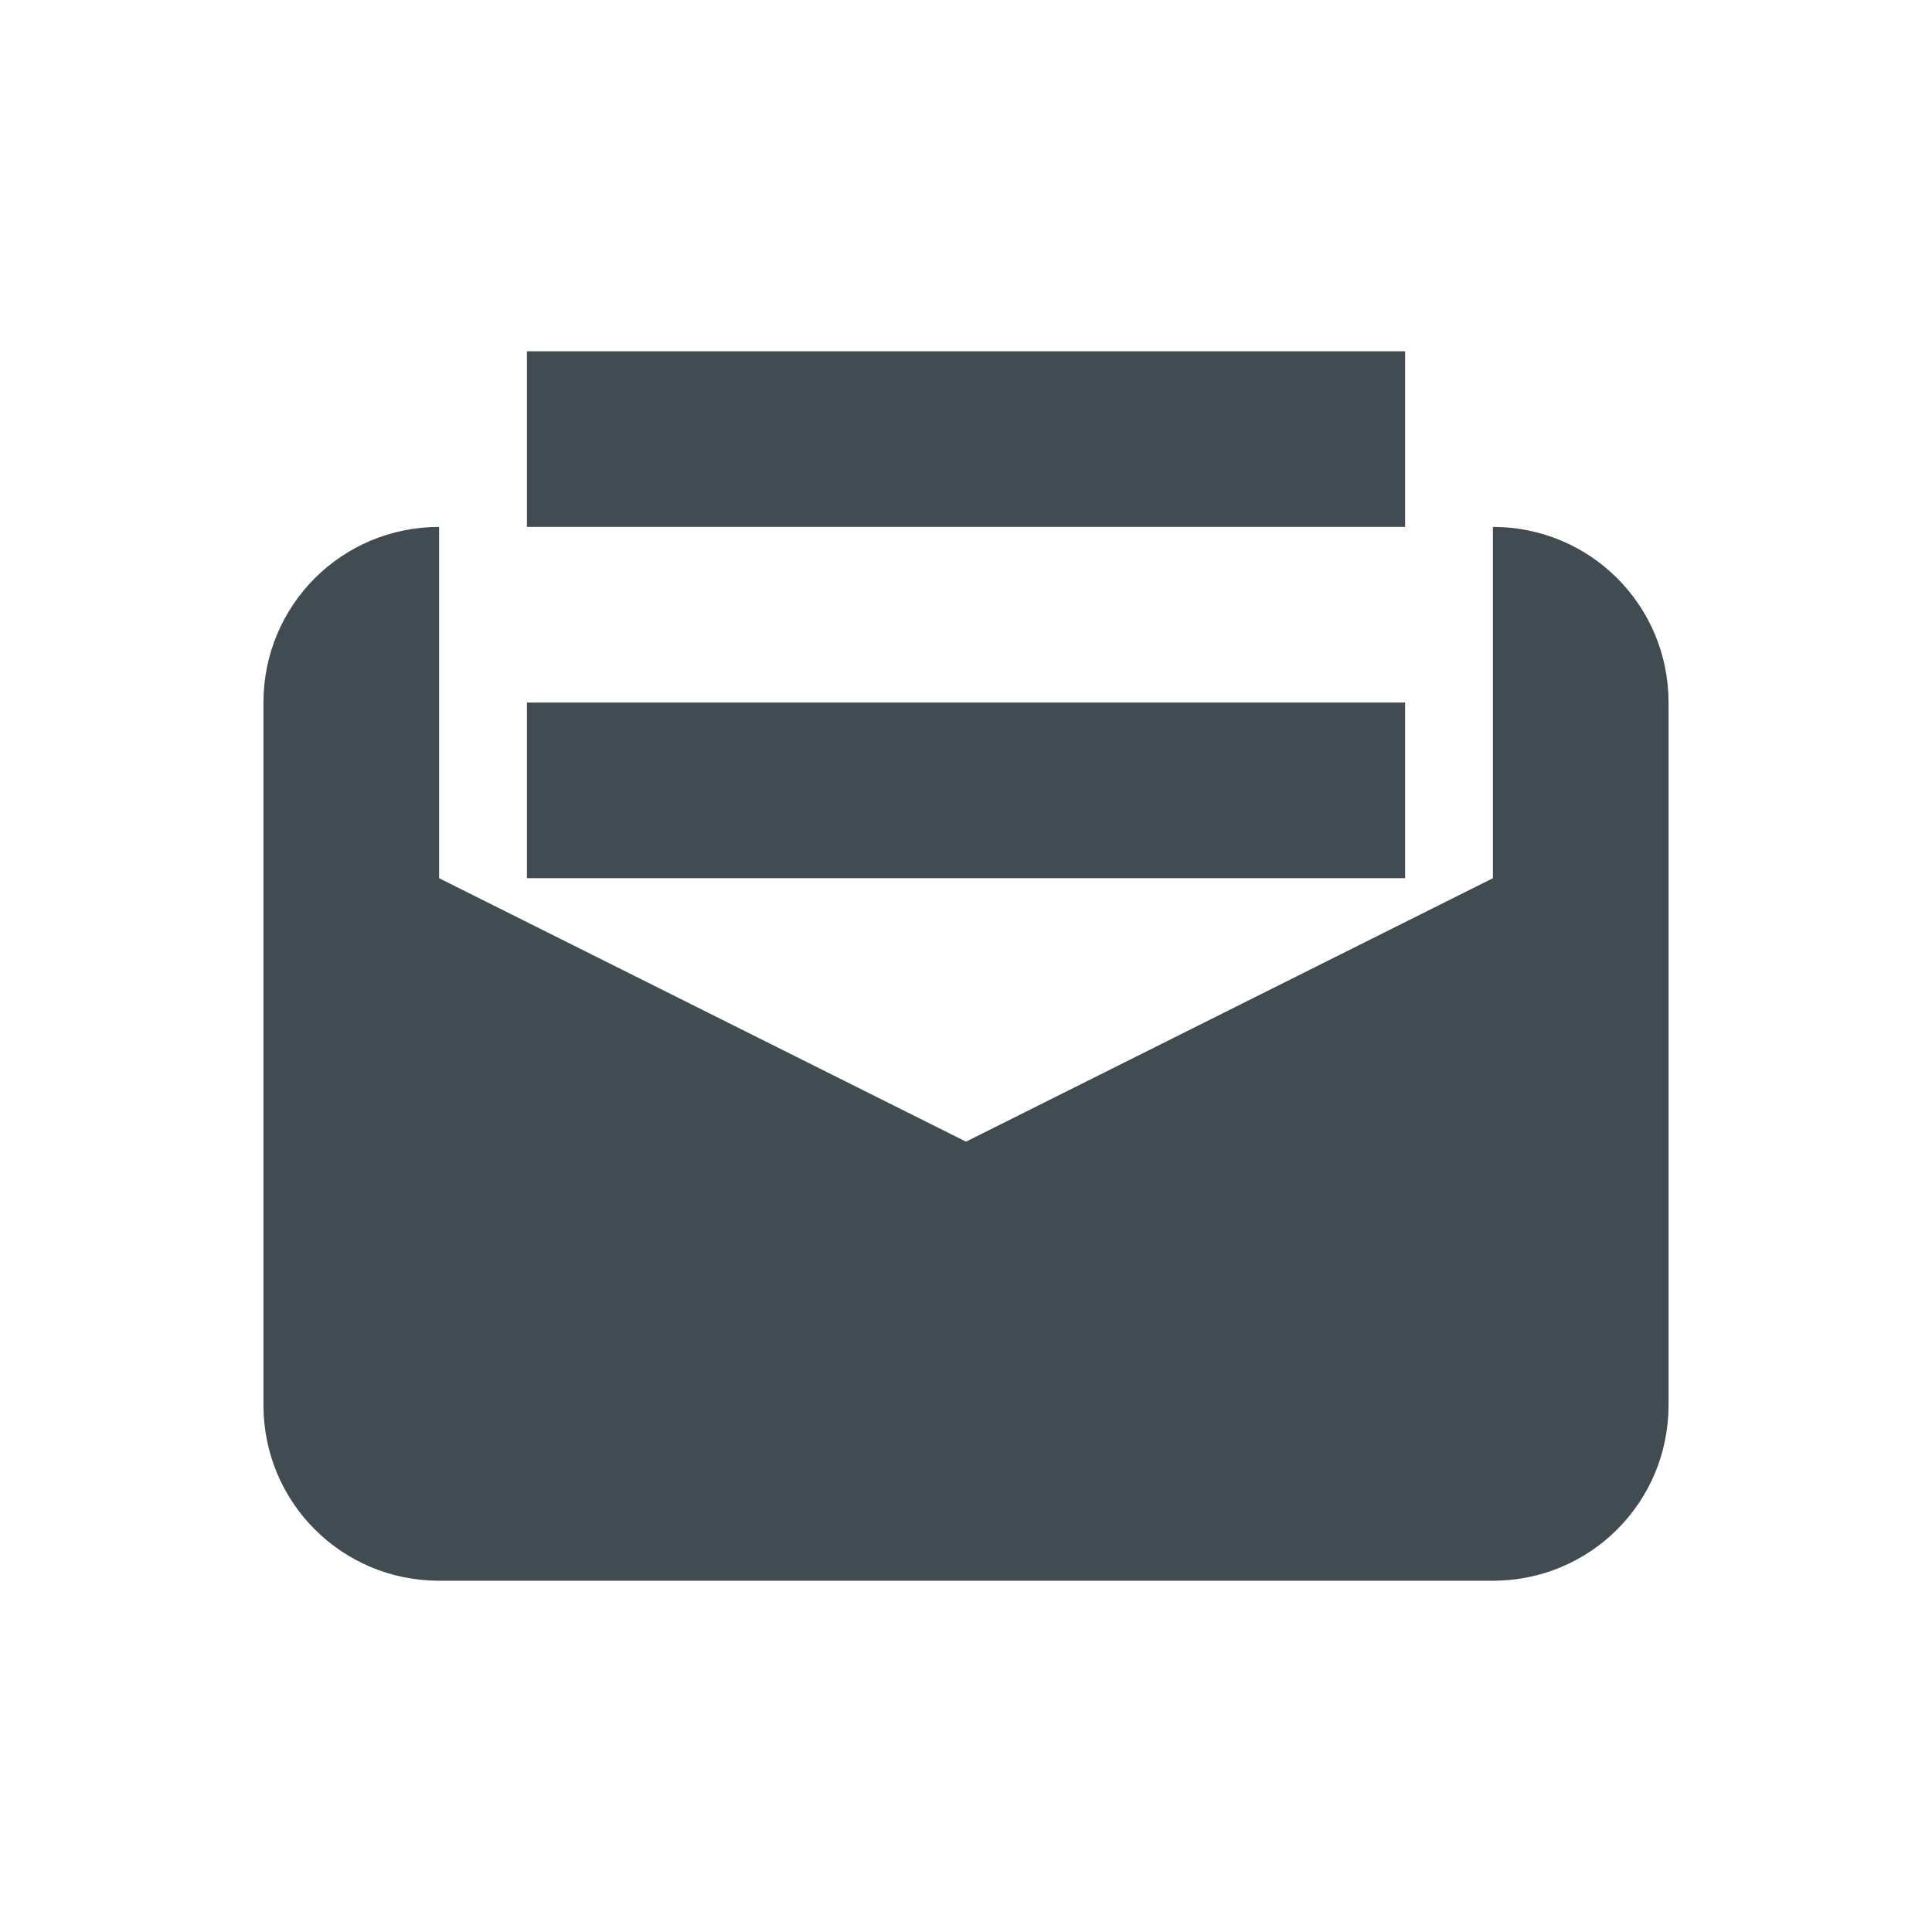
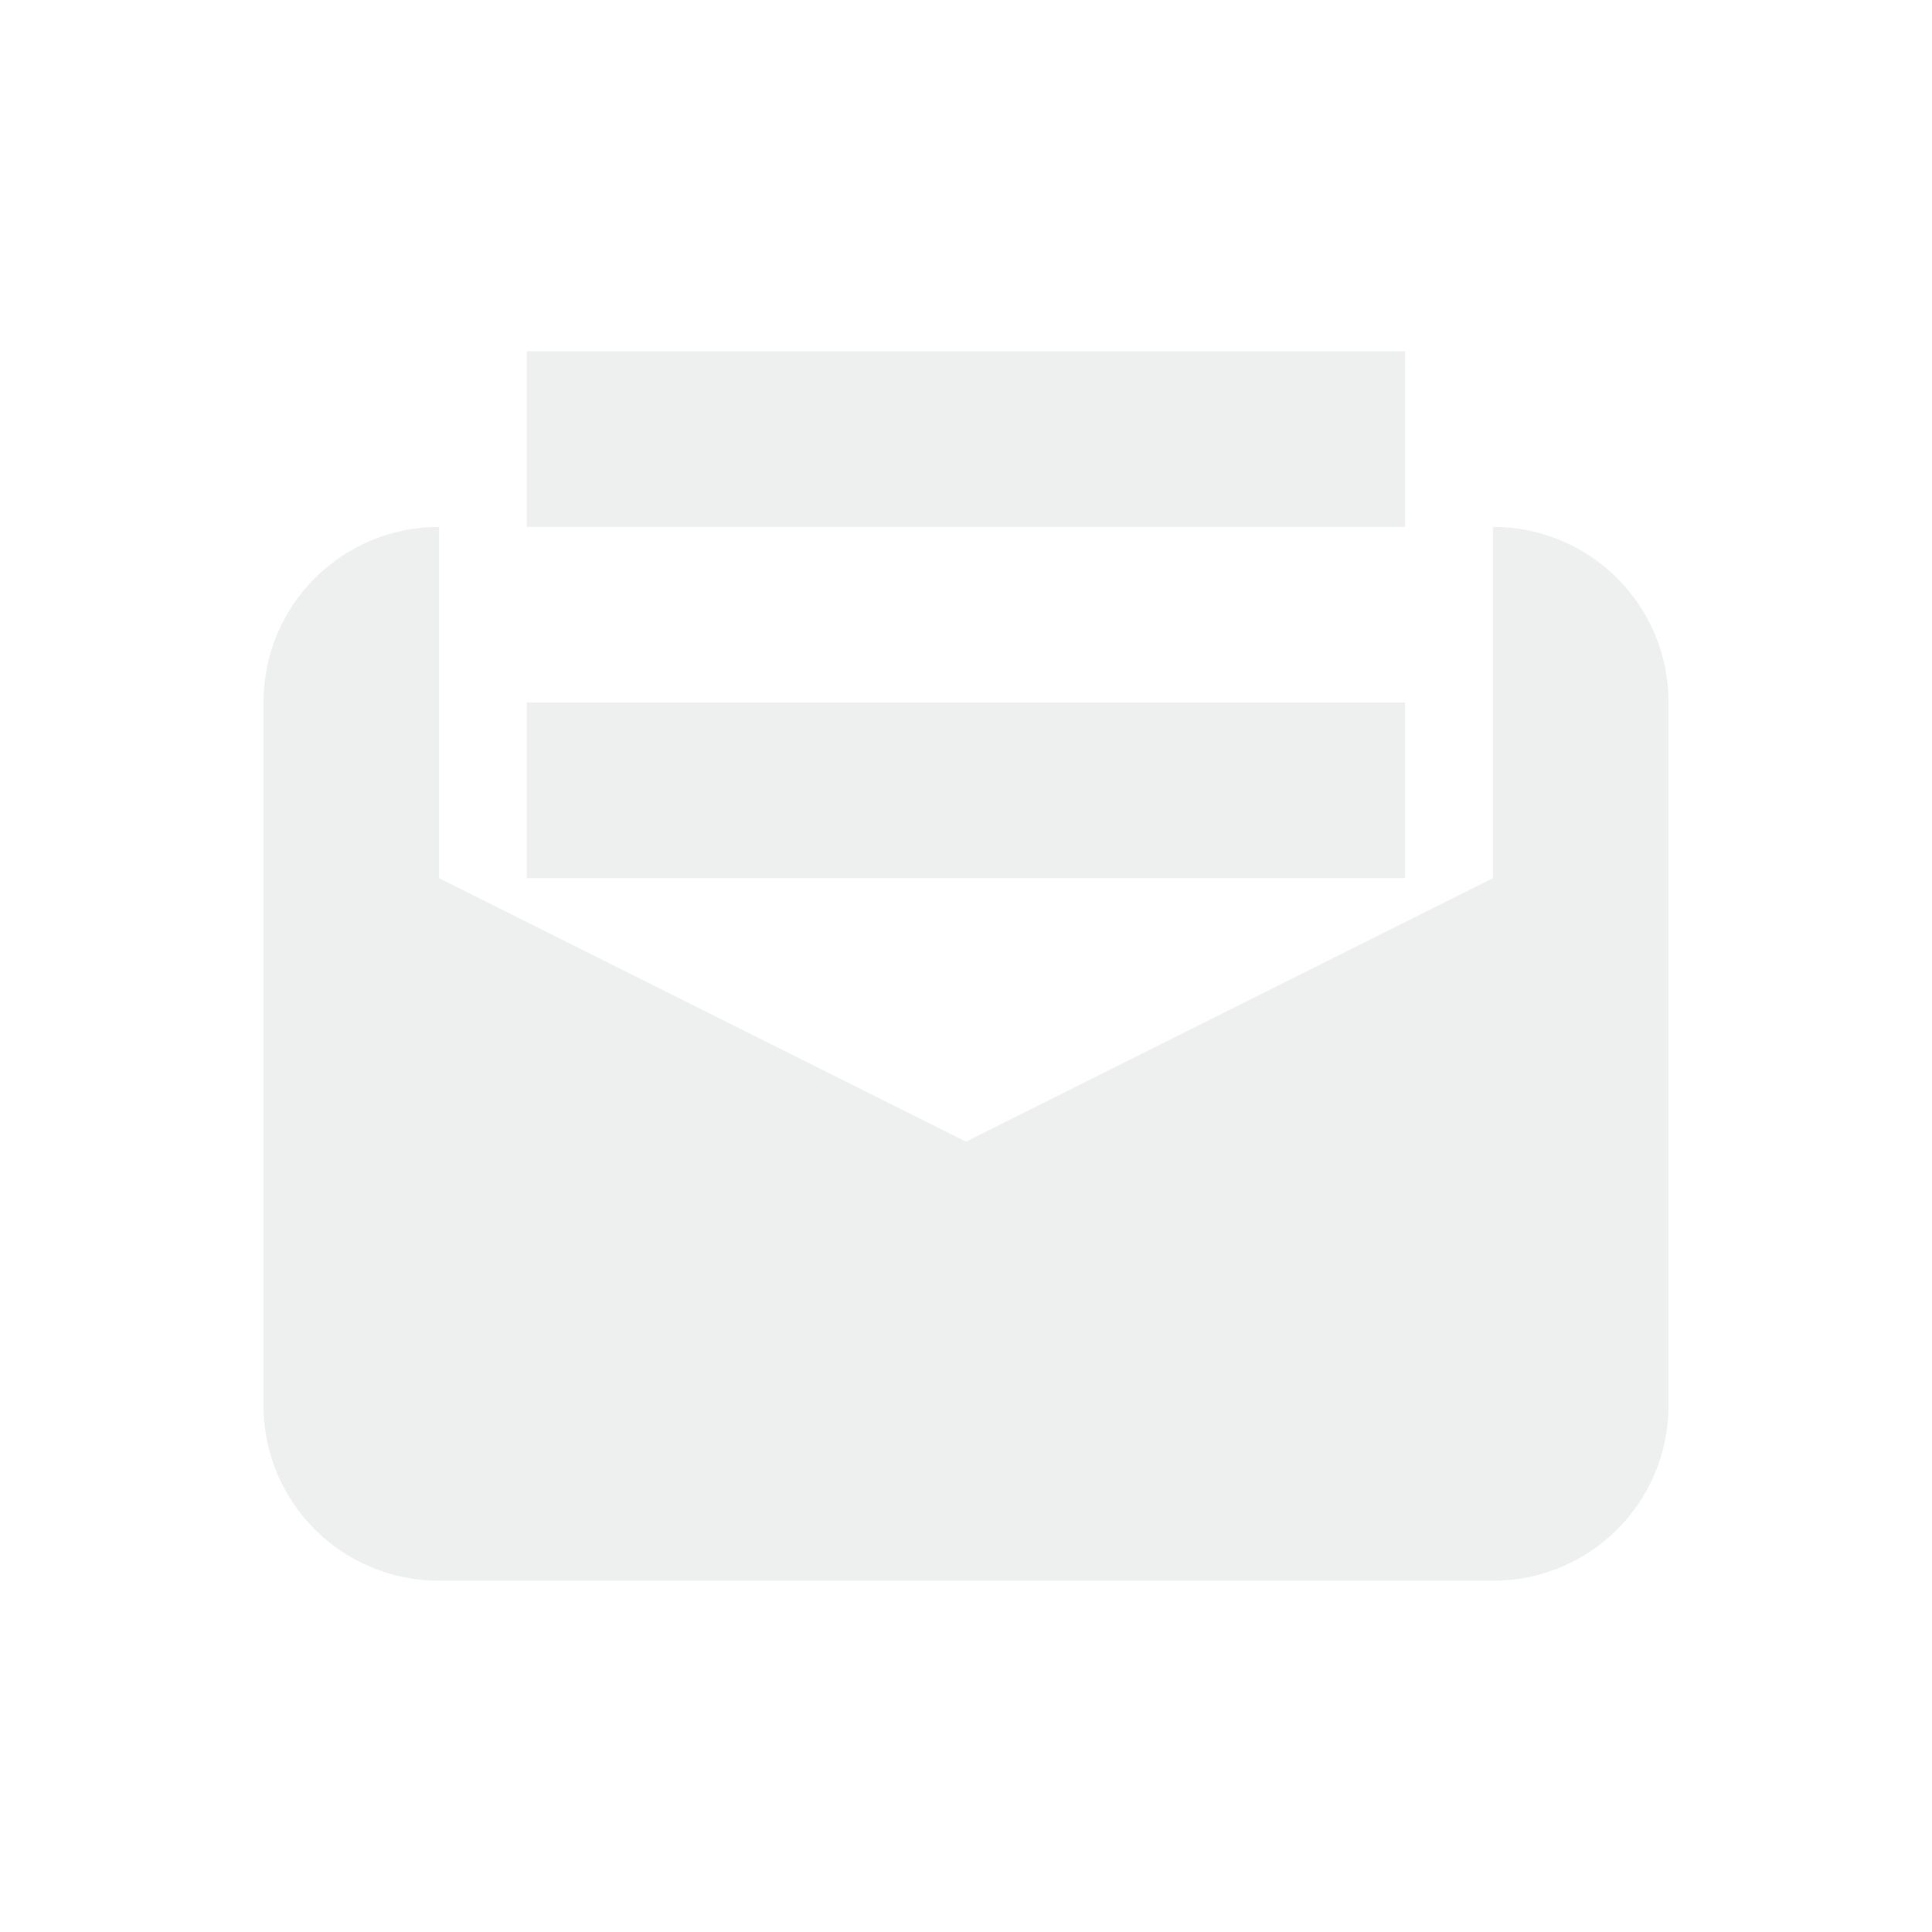
<svg xmlns="http://www.w3.org/2000/svg" width="22" height="22" viewBox="0 0 22 22">
  <defs>
    <style type="text/css" id="current-color-scheme">
-    .ColorScheme-Text { color:#414c52; } .ColorScheme-Highlight { color:#00bcd4; } .ColorScheme-ButtonBackground { color:#cfd8dc; }
+    .ColorScheme-Text { color:#eeefef; } .ColorScheme-Highlight { color:#00bcd4; } .ColorScheme-ButtonBackground { color:#cfd8dc; }
  </style>
  </defs>
  <path style="fill:currentColor;opacity:1" class="ColorScheme-Text" transform="translate(3 3)" d="M 3 1 L 3 3 L 13 3 L 13 1 L 3 1 z M 2 3 C 0.892 3 0 3.892 0 5 L 0 13 C 0 14.108 0.892 15 2 15 L 14 15 C 15.108 15 16 14.108 16 13 L 16 5 C 16 3.892 15.108 3 14 3 L 14 7 L 8 10 L 2 7 L 2 3 z M 3 5 L 3 7 L 13 7 L 13 5 L 3 5 z" />
</svg>
